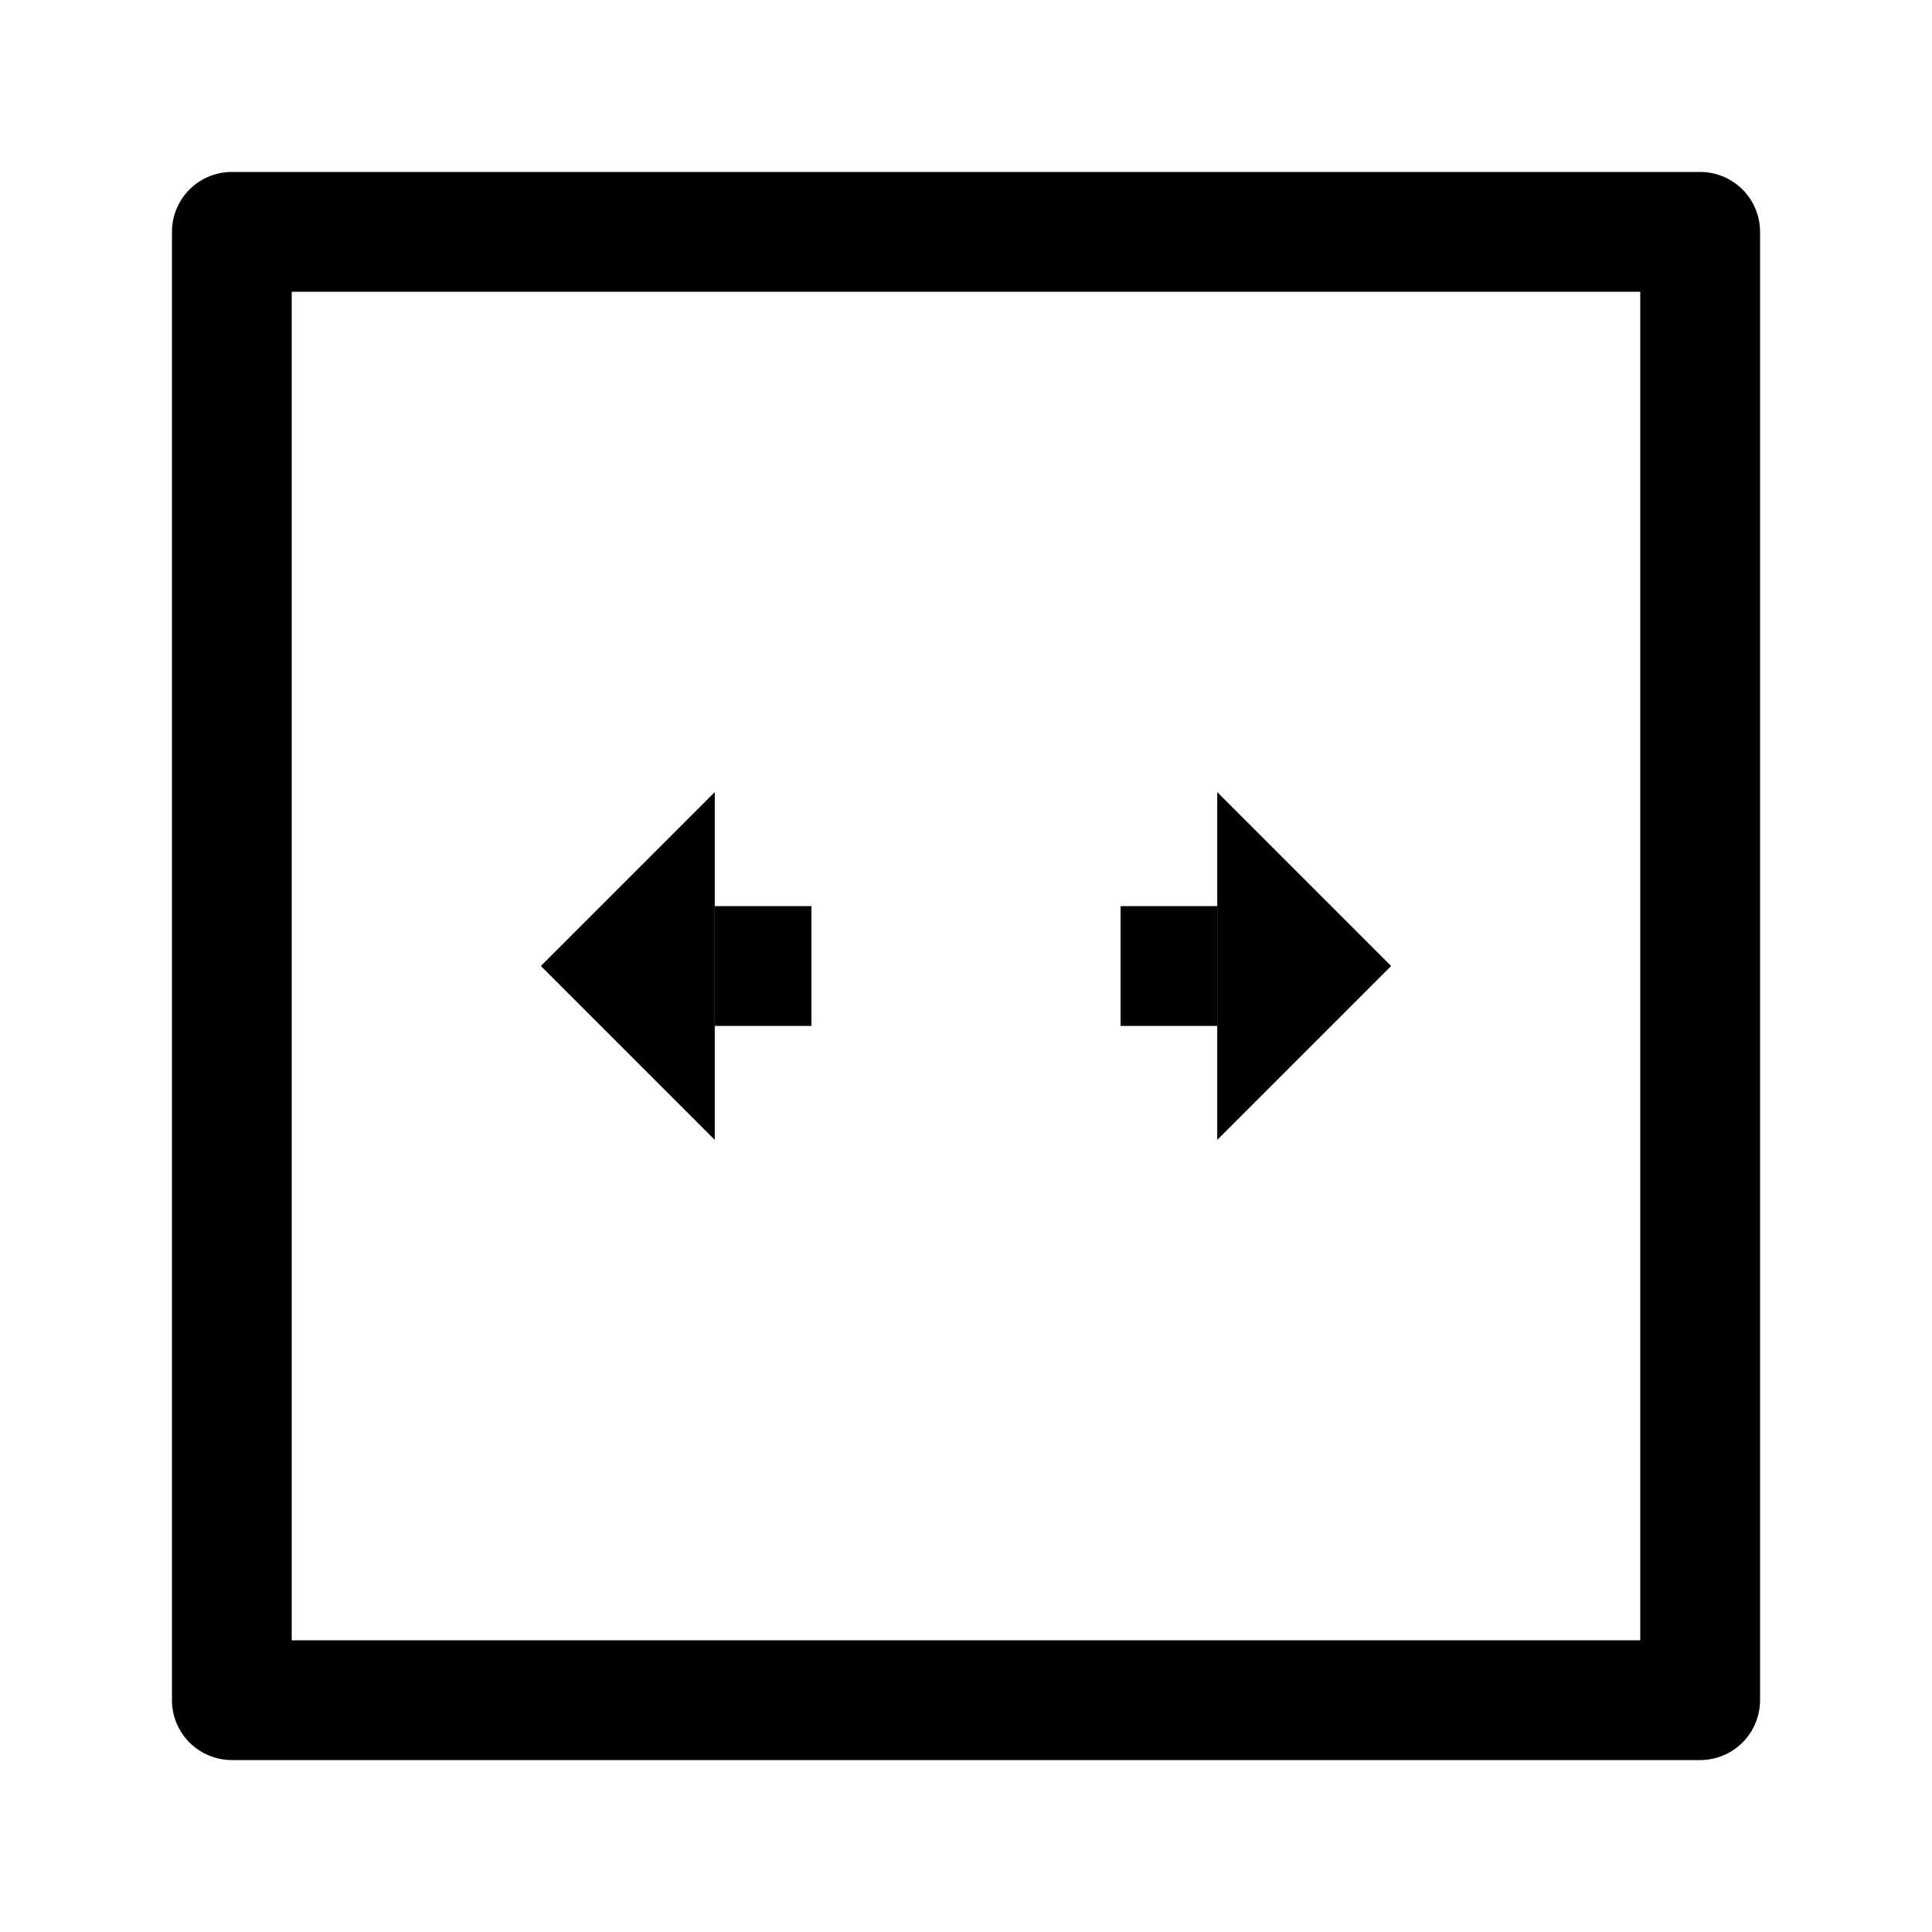
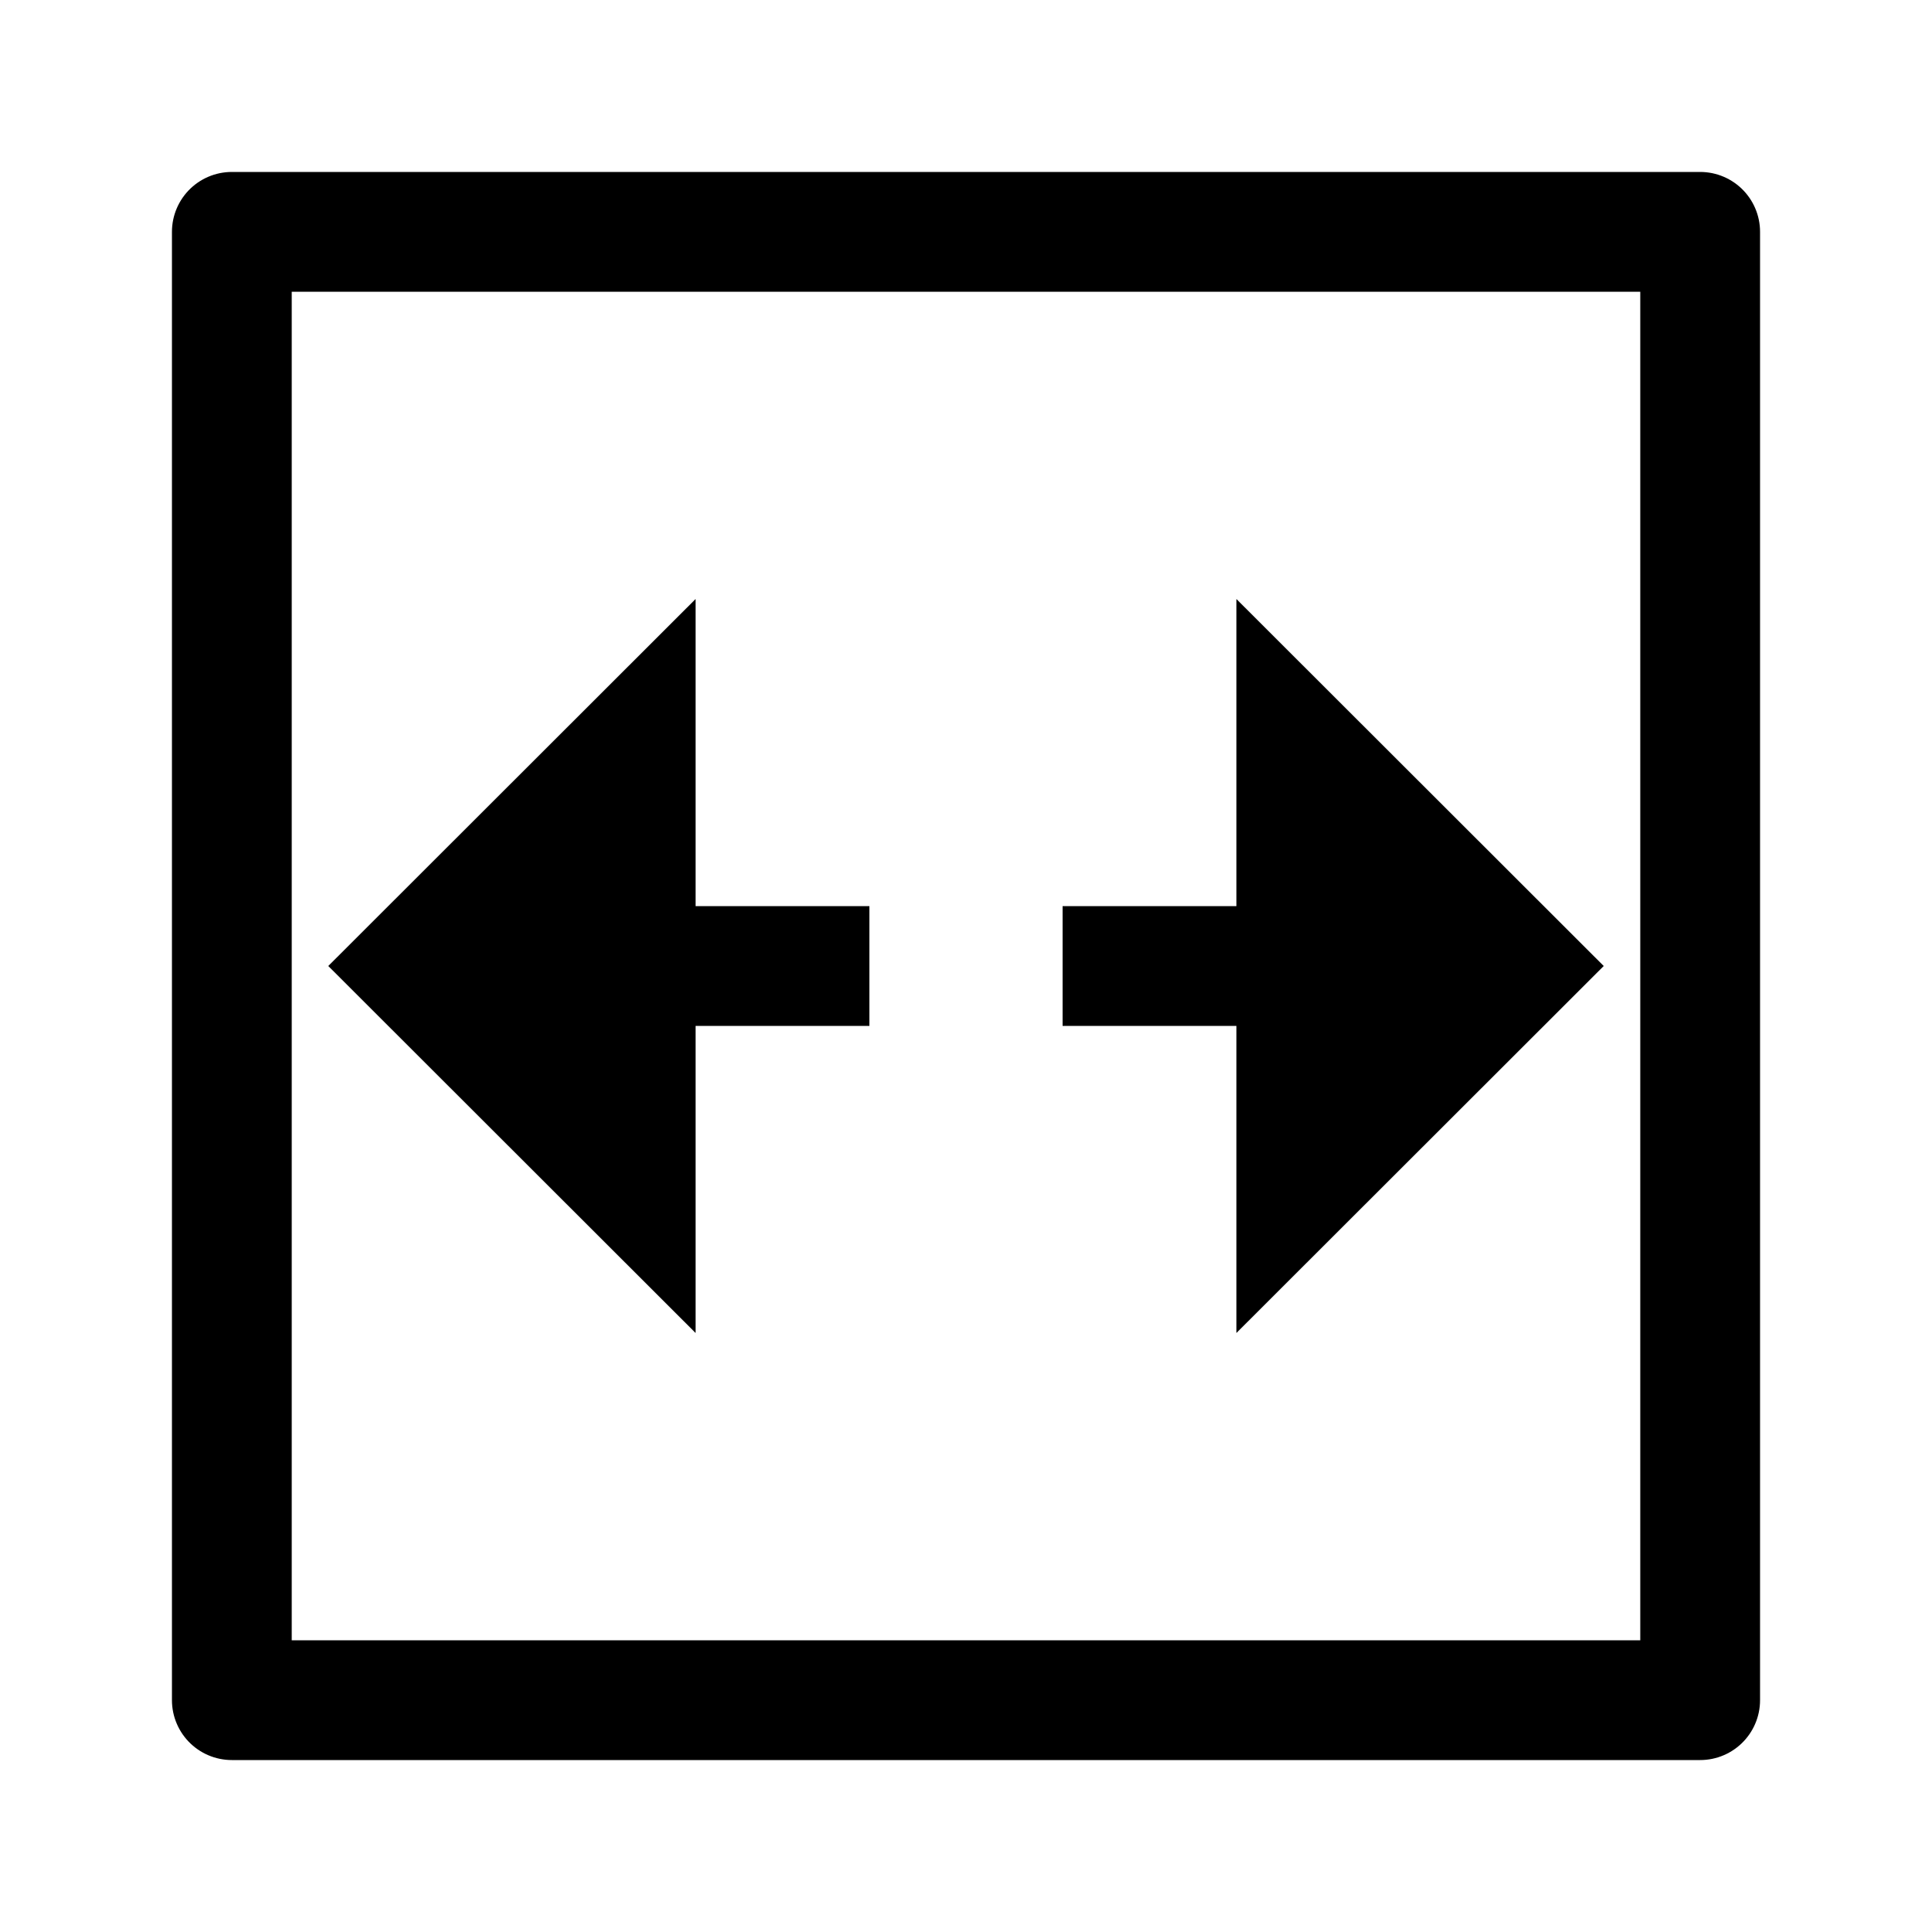
<svg xmlns="http://www.w3.org/2000/svg" width="24" height="24" viewBox="0 0 24 24">
  <path fill="none" stroke-width="0.062" stroke-linecap="butt" stroke-linejoin="round" stroke="rgb(0%, 0%, 0%)" stroke-opacity="1" stroke-miterlimit="10" d="M 0.12 0.12 L 0.88 0.12 L 0.88 0.88 L 0.12 0.88 Z M 0.12 0.12 " transform="matrix(24, 0, 0, 24, 0, 0)" />
-   <path fill="none" stroke-width="0.062" stroke-linecap="butt" stroke-linejoin="round" stroke="rgb(0%, 0%, 0%)" stroke-opacity="1" stroke-miterlimit="10" d="M 0.42 0.5 L 0.37 0.5 " transform="matrix(24, 0, 0, 24, 0, 0)" />
-   <path fill-rule="nonzero" fill="rgb(0%, 0%, 0%)" fill-opacity="1" d="M 6.719 12 L 8.879 9.84 L 8.879 14.16 Z M 6.719 12 " />
-   <path fill="none" stroke-width="0.062" stroke-linecap="butt" stroke-linejoin="round" stroke="rgb(0%, 0%, 0%)" stroke-opacity="1" stroke-miterlimit="10" d="M 0.58 0.5 L 0.63 0.5 " transform="matrix(24, 0, 0, 24, 0, 0)" />
-   <path fill-rule="nonzero" fill="rgb(0%, 0%, 0%)" fill-opacity="1" d="M 17.281 12 L 15.121 9.84 L 15.121 14.16 Z M 17.281 12 " />
+   <path fill="none" stroke-width="0.062" stroke-linecap="butt" stroke-linejoin="round" stroke="rgb(0%, 0%, 0%)" stroke-opacity="1" stroke-miterlimit="10" d="M 0.45 0.5 L 0.36 0.5 " transform="matrix(24, 0, 0, 24, 0, 0)" />
+   <path fill-rule="nonzero" fill="rgb(0%, 0%, 0%)" fill-opacity="1" d="M 4.078 12 L 8.641 7.441 L 8.641 16.559 Z M 4.078 12 " />
+   <path fill="none" stroke-width="0.062" stroke-linecap="butt" stroke-linejoin="round" stroke="rgb(0%, 0%, 0%)" stroke-opacity="1" stroke-miterlimit="10" d="M 0.55 0.5 L 0.64 0.5 " transform="matrix(24, 0, 0, 24, 0, 0)" />
+   <path fill-rule="nonzero" fill="rgb(0%, 0%, 0%)" fill-opacity="1" d="M 19.922 12 L 15.359 7.441 L 15.359 16.559 Z M 19.922 12 " />
</svg>
